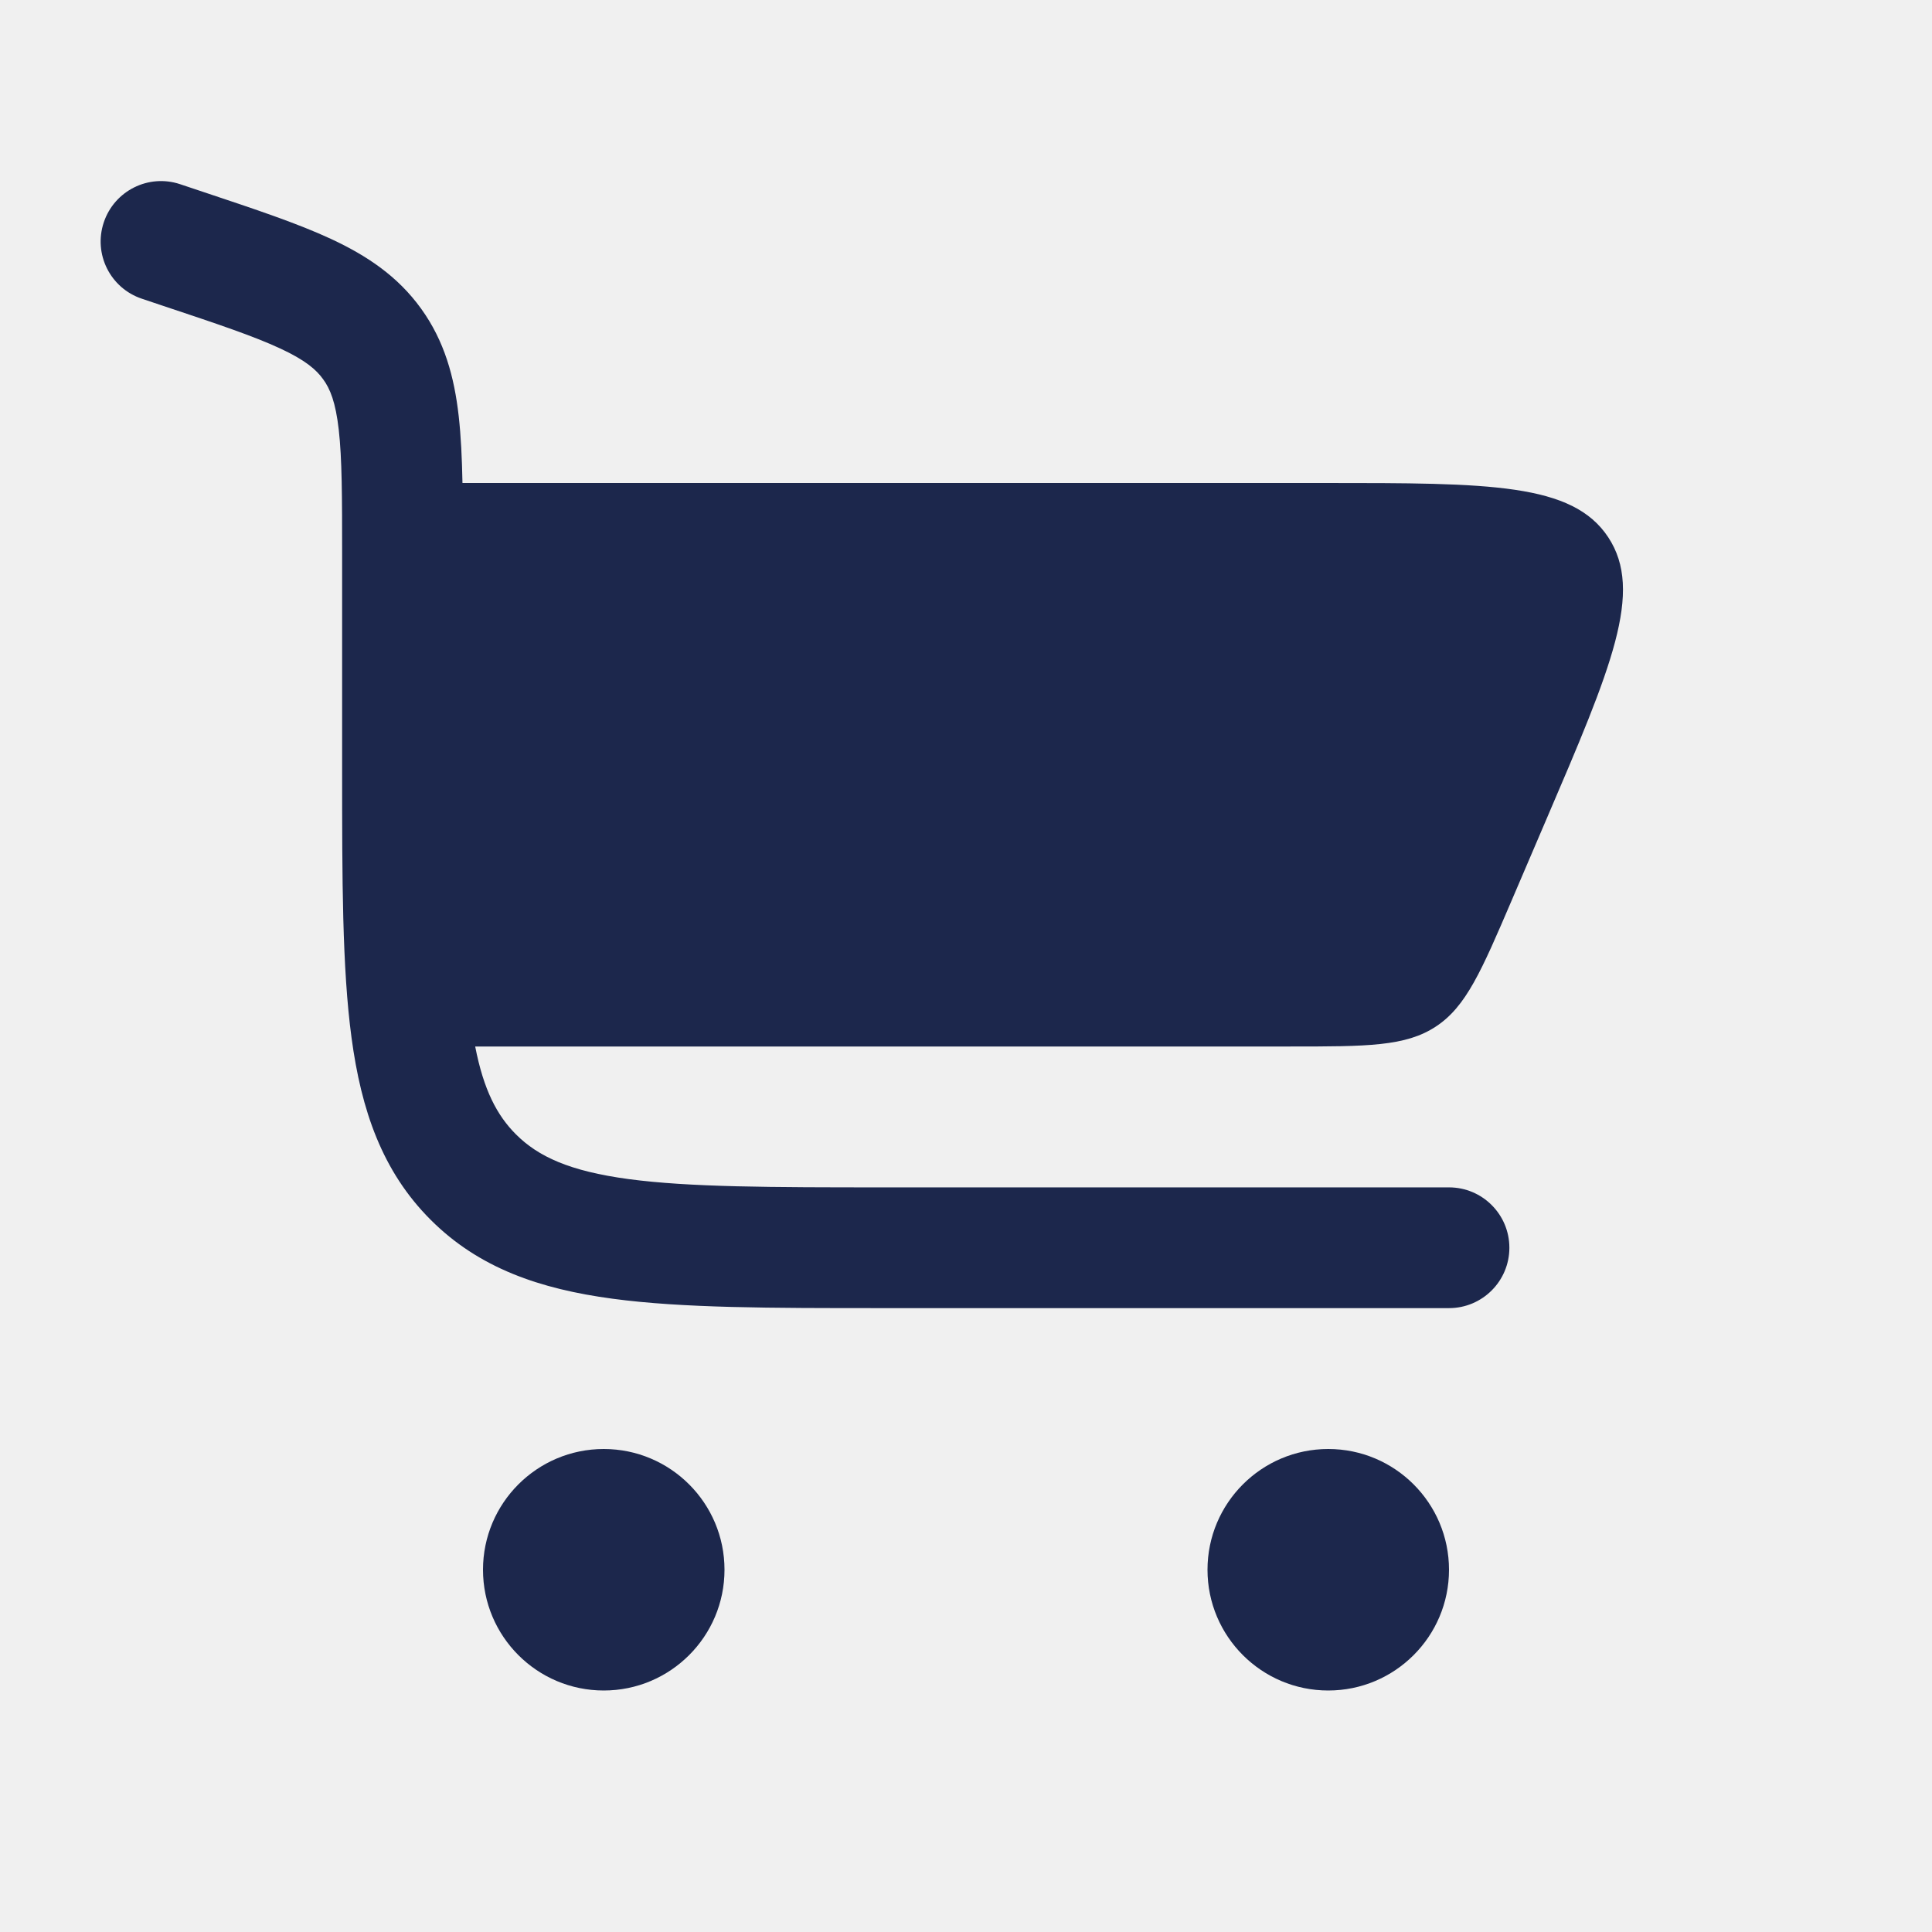
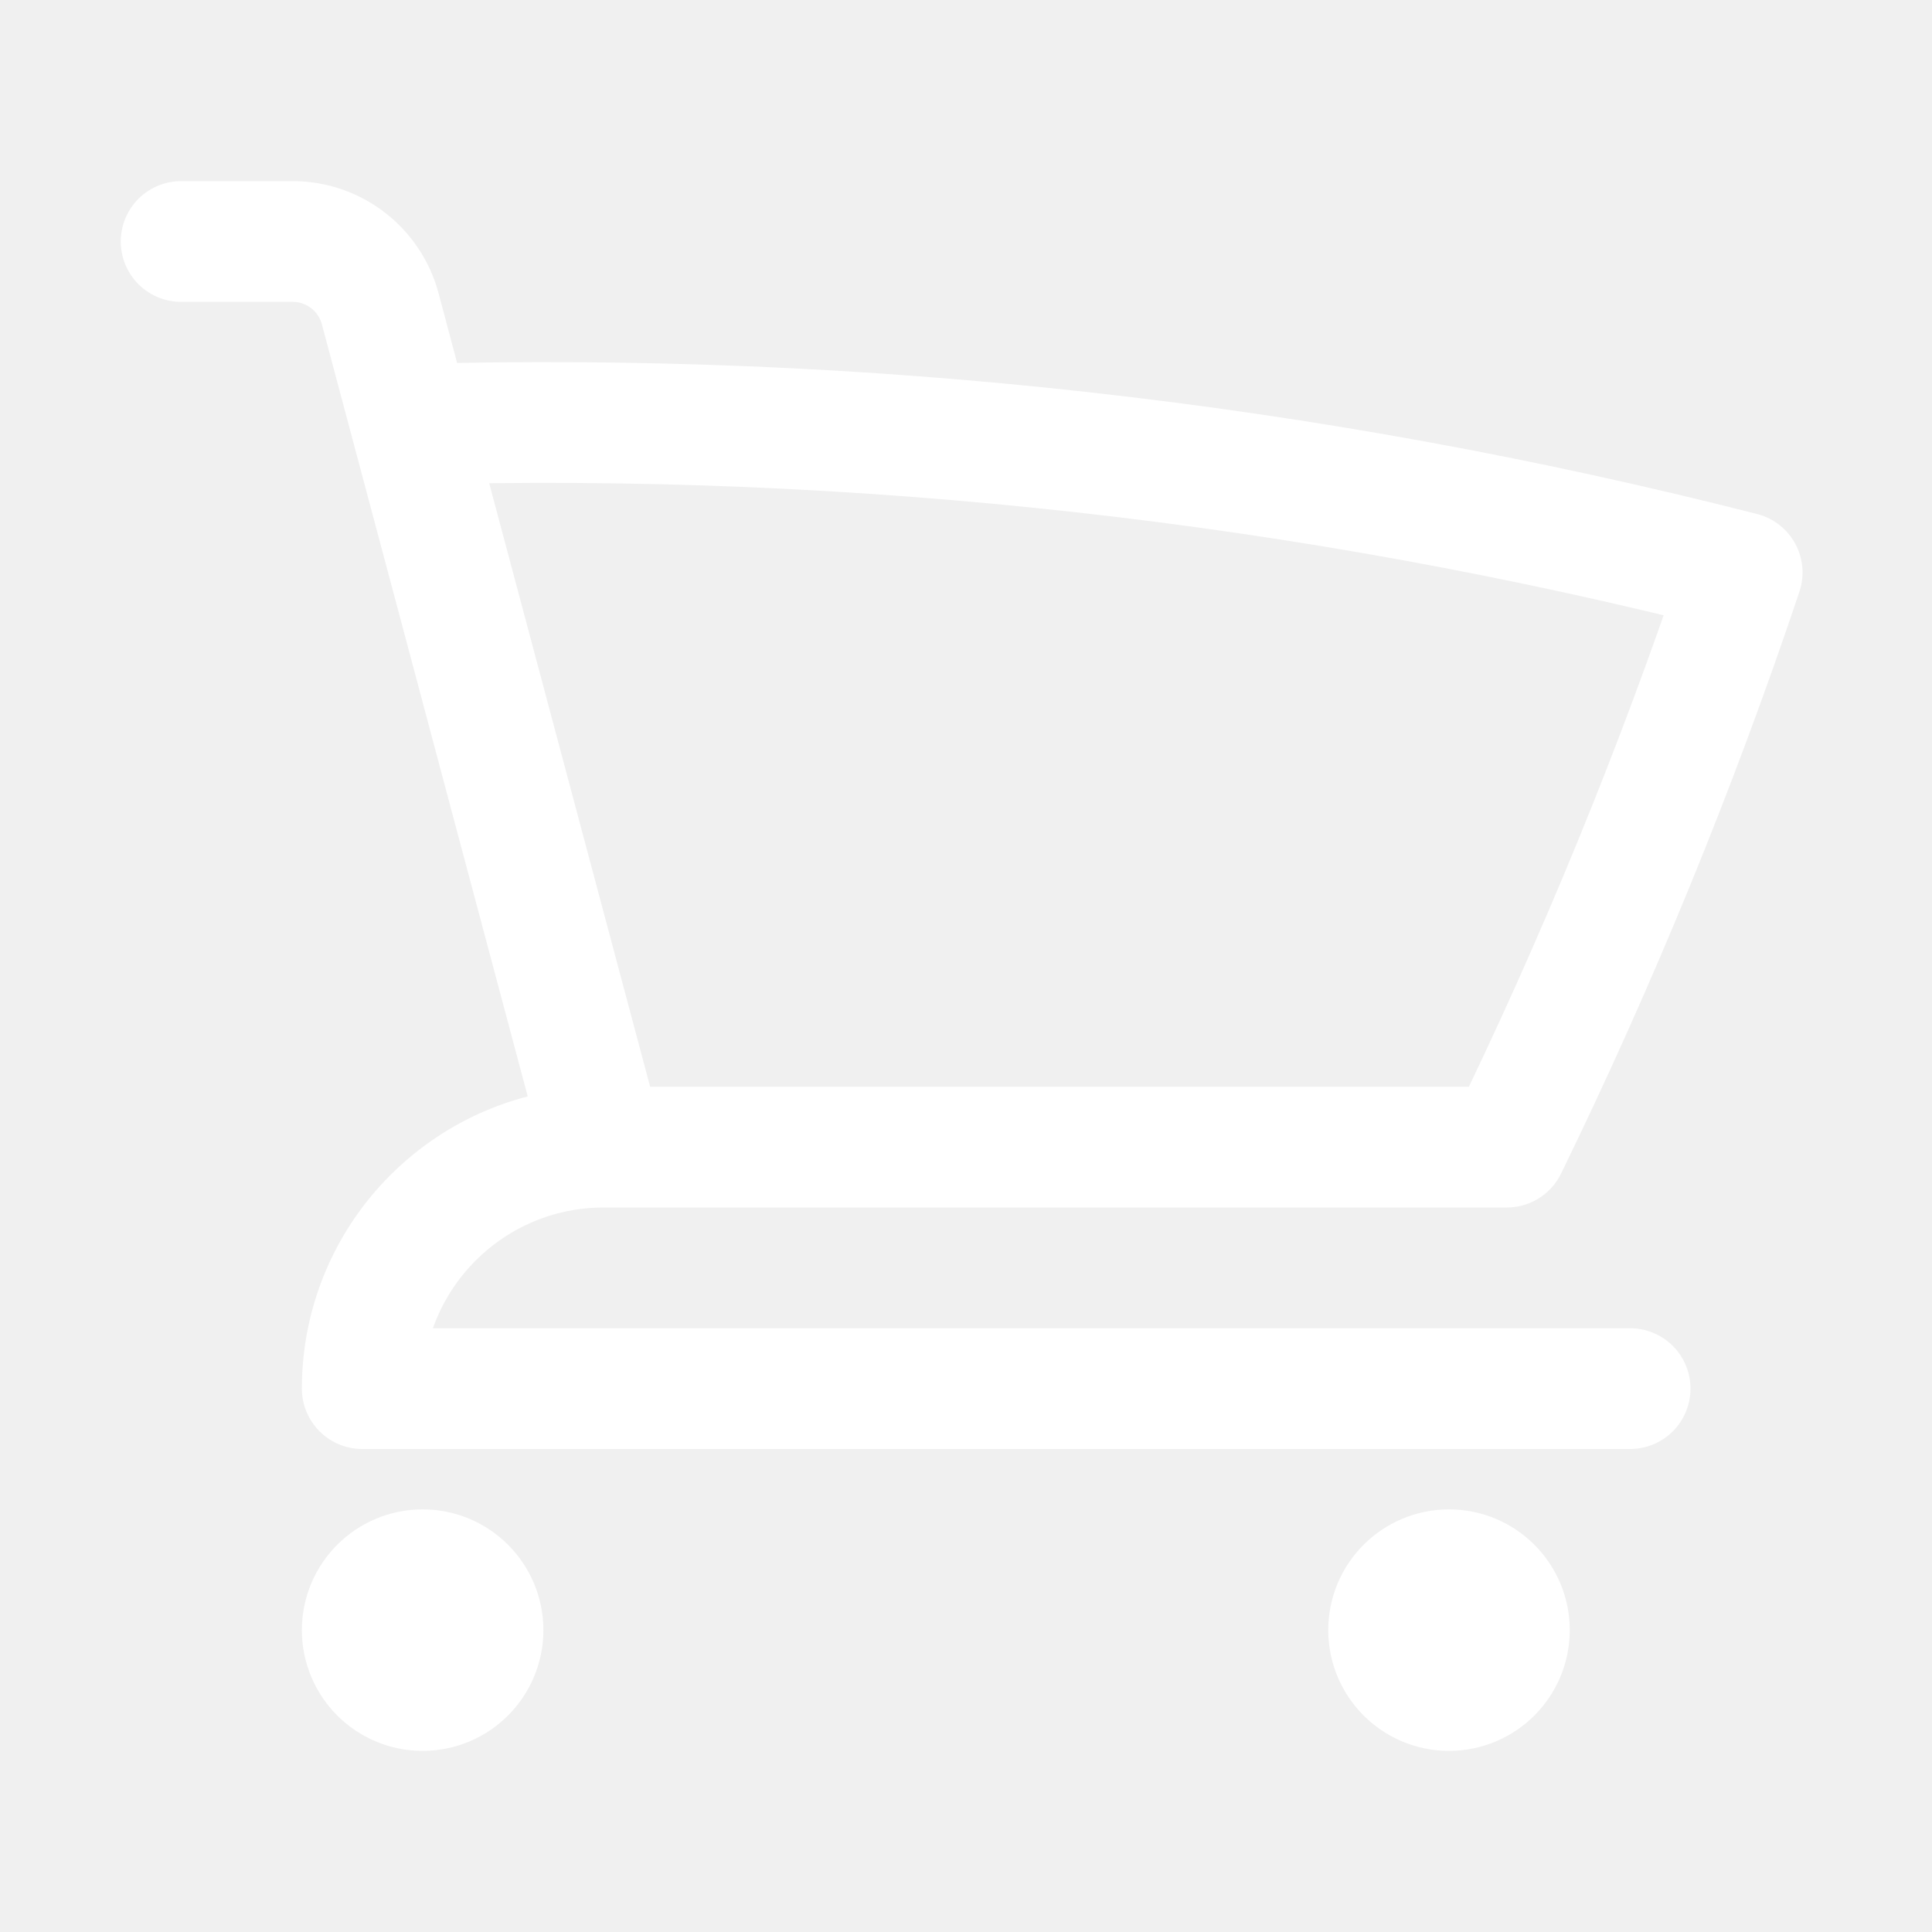
- <svg xmlns="http://www.w3.org/2000/svg" width="800px" height="800px" viewBox="0 0 24 24" fill="none">
-   <path d="M2.237 2.288C1.844 2.157 1.42 2.37 1.289 2.763C1.158 3.156 1.37 3.58 1.763 3.711L2.028 3.8C2.704 4.025 3.152 4.176 3.481 4.329C3.793 4.474 3.928 4.591 4.014 4.711C4.101 4.83 4.169 4.995 4.208 5.337C4.249 5.698 4.25 6.17 4.25 6.883L4.25 9.555C4.25 10.922 4.25 12.025 4.367 12.892C4.488 13.792 4.747 14.55 5.349 15.152C5.95 15.754 6.708 16.012 7.608 16.133C8.475 16.25 9.578 16.25 10.945 16.25H18C18.414 16.25 18.75 15.914 18.75 15.5C18.75 15.086 18.414 14.75 18 14.75H11C9.565 14.75 8.564 14.748 7.808 14.647C7.075 14.548 6.686 14.368 6.409 14.091C6.174 13.856 6.008 13.54 5.903 13H16.022C16.982 13 17.461 13 17.837 12.752C18.213 12.505 18.402 12.064 18.78 11.182L19.208 10.182C20.018 8.293 20.422 7.348 19.978 6.674C19.533 6 18.506 6 16.451 6H5.745C5.739 5.692 5.726 5.415 5.698 5.167C5.643 4.682 5.522 4.237 5.231 3.834C4.94 3.43 4.556 3.175 4.114 2.969C3.697 2.775 3.168 2.599 2.542 2.39L2.237 2.288Z" fill="#1C274C" />
-   <path d="M7.5 18C8.328 18 9 18.672 9 19.5C9 20.328 8.328 21 7.5 21C6.672 21 6 20.328 6 19.5C6 18.672 6.672 18 7.5 18Z" fill="#1C274C" />
-   <path d="M16.5 18C17.328 18 18 18.672 18 19.5C18 20.328 17.328 21 16.5 21C15.672 21 15 20.328 15 19.5C15 18.672 15.672 18 16.5 18Z" fill="#1C274C" />
+ <svg xmlns="http://www.w3.org/2000/svg" fill="none" viewBox="0 0 24 24" stroke-width="1.5" stroke="#fff" data-slot="icon">
+   <path stroke-linecap="round" stroke-linejoin="round" d="M2.25 3h1.386c.51 0 .955.343 1.087.835l.383 1.437M7.5 14.25a3 3 0 0 0-3 3h15.75m-12.75-3h11.218c1.121-2.3 2.1-4.684 2.924-7.138a60.114 60.114 0 0 0-16.536-1.84M7.5 14.25 5.106 5.272M6 20.25a.75.75 0 1 1-1.5 0 .75.75 0 0 1 1.5 0Zm12.75 0a.75.75 0 1 1-1.5 0 .75.75 0 0 1 1.5 0Z" />
</svg>
